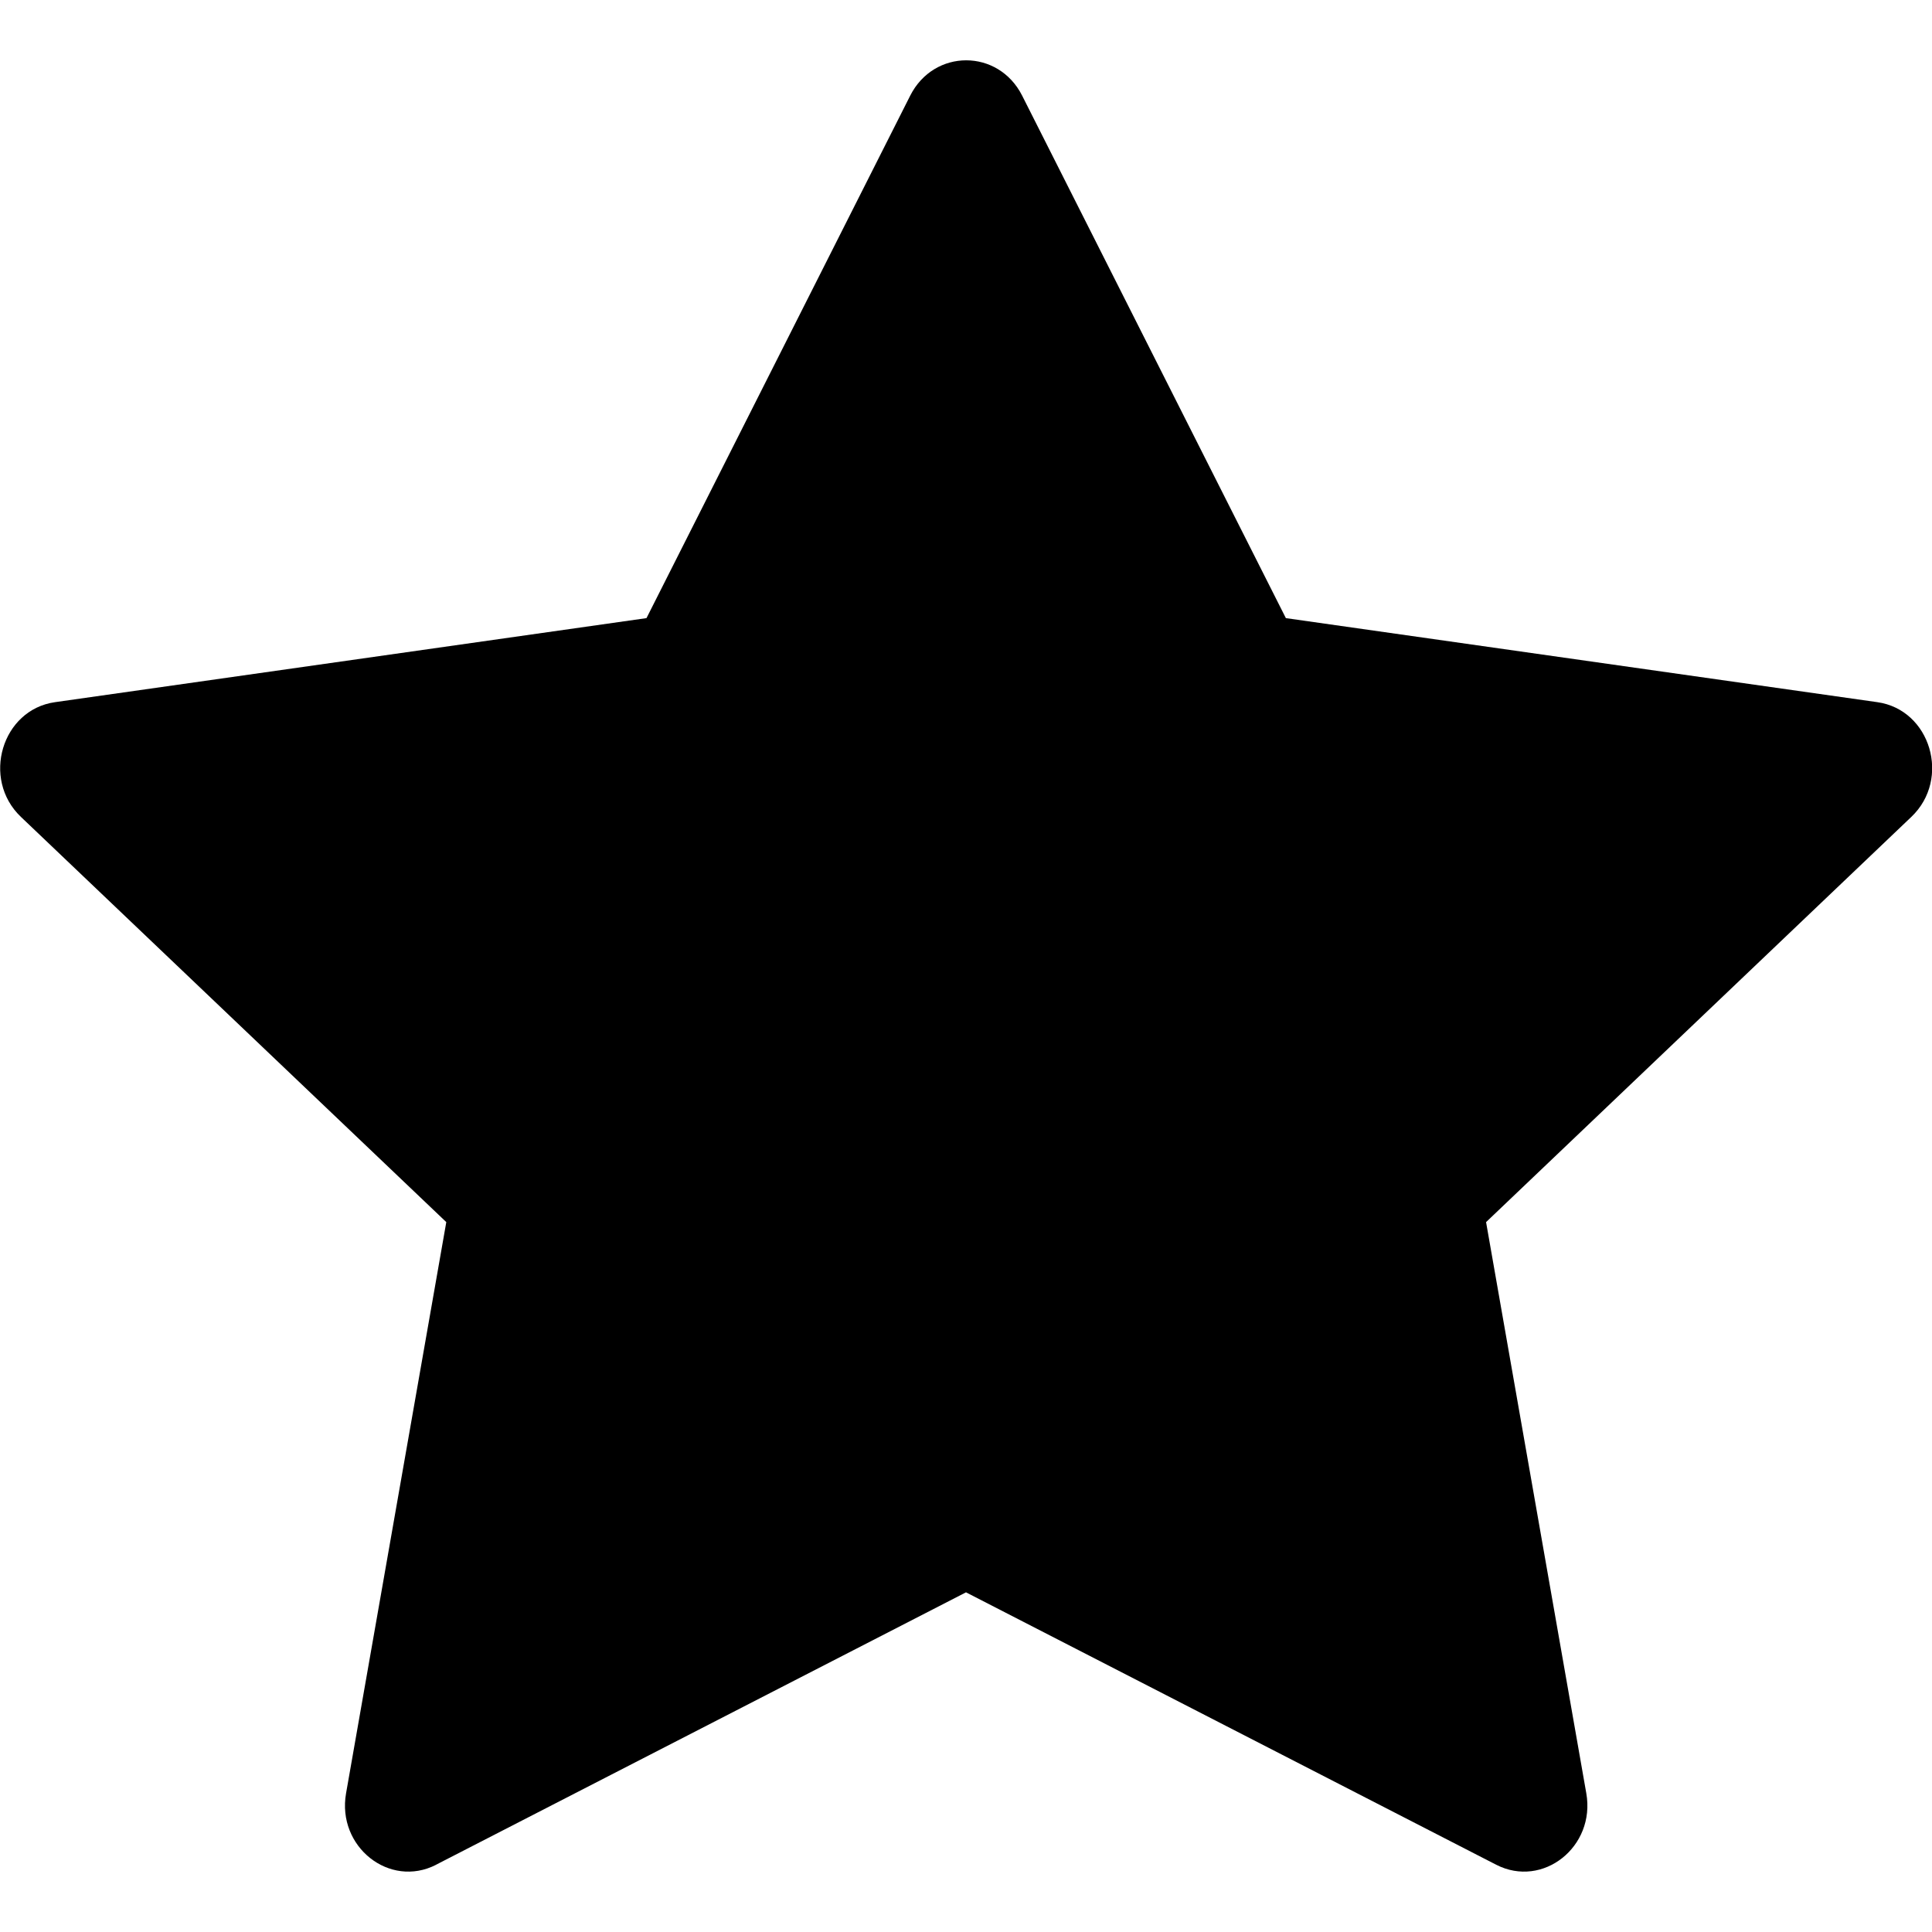
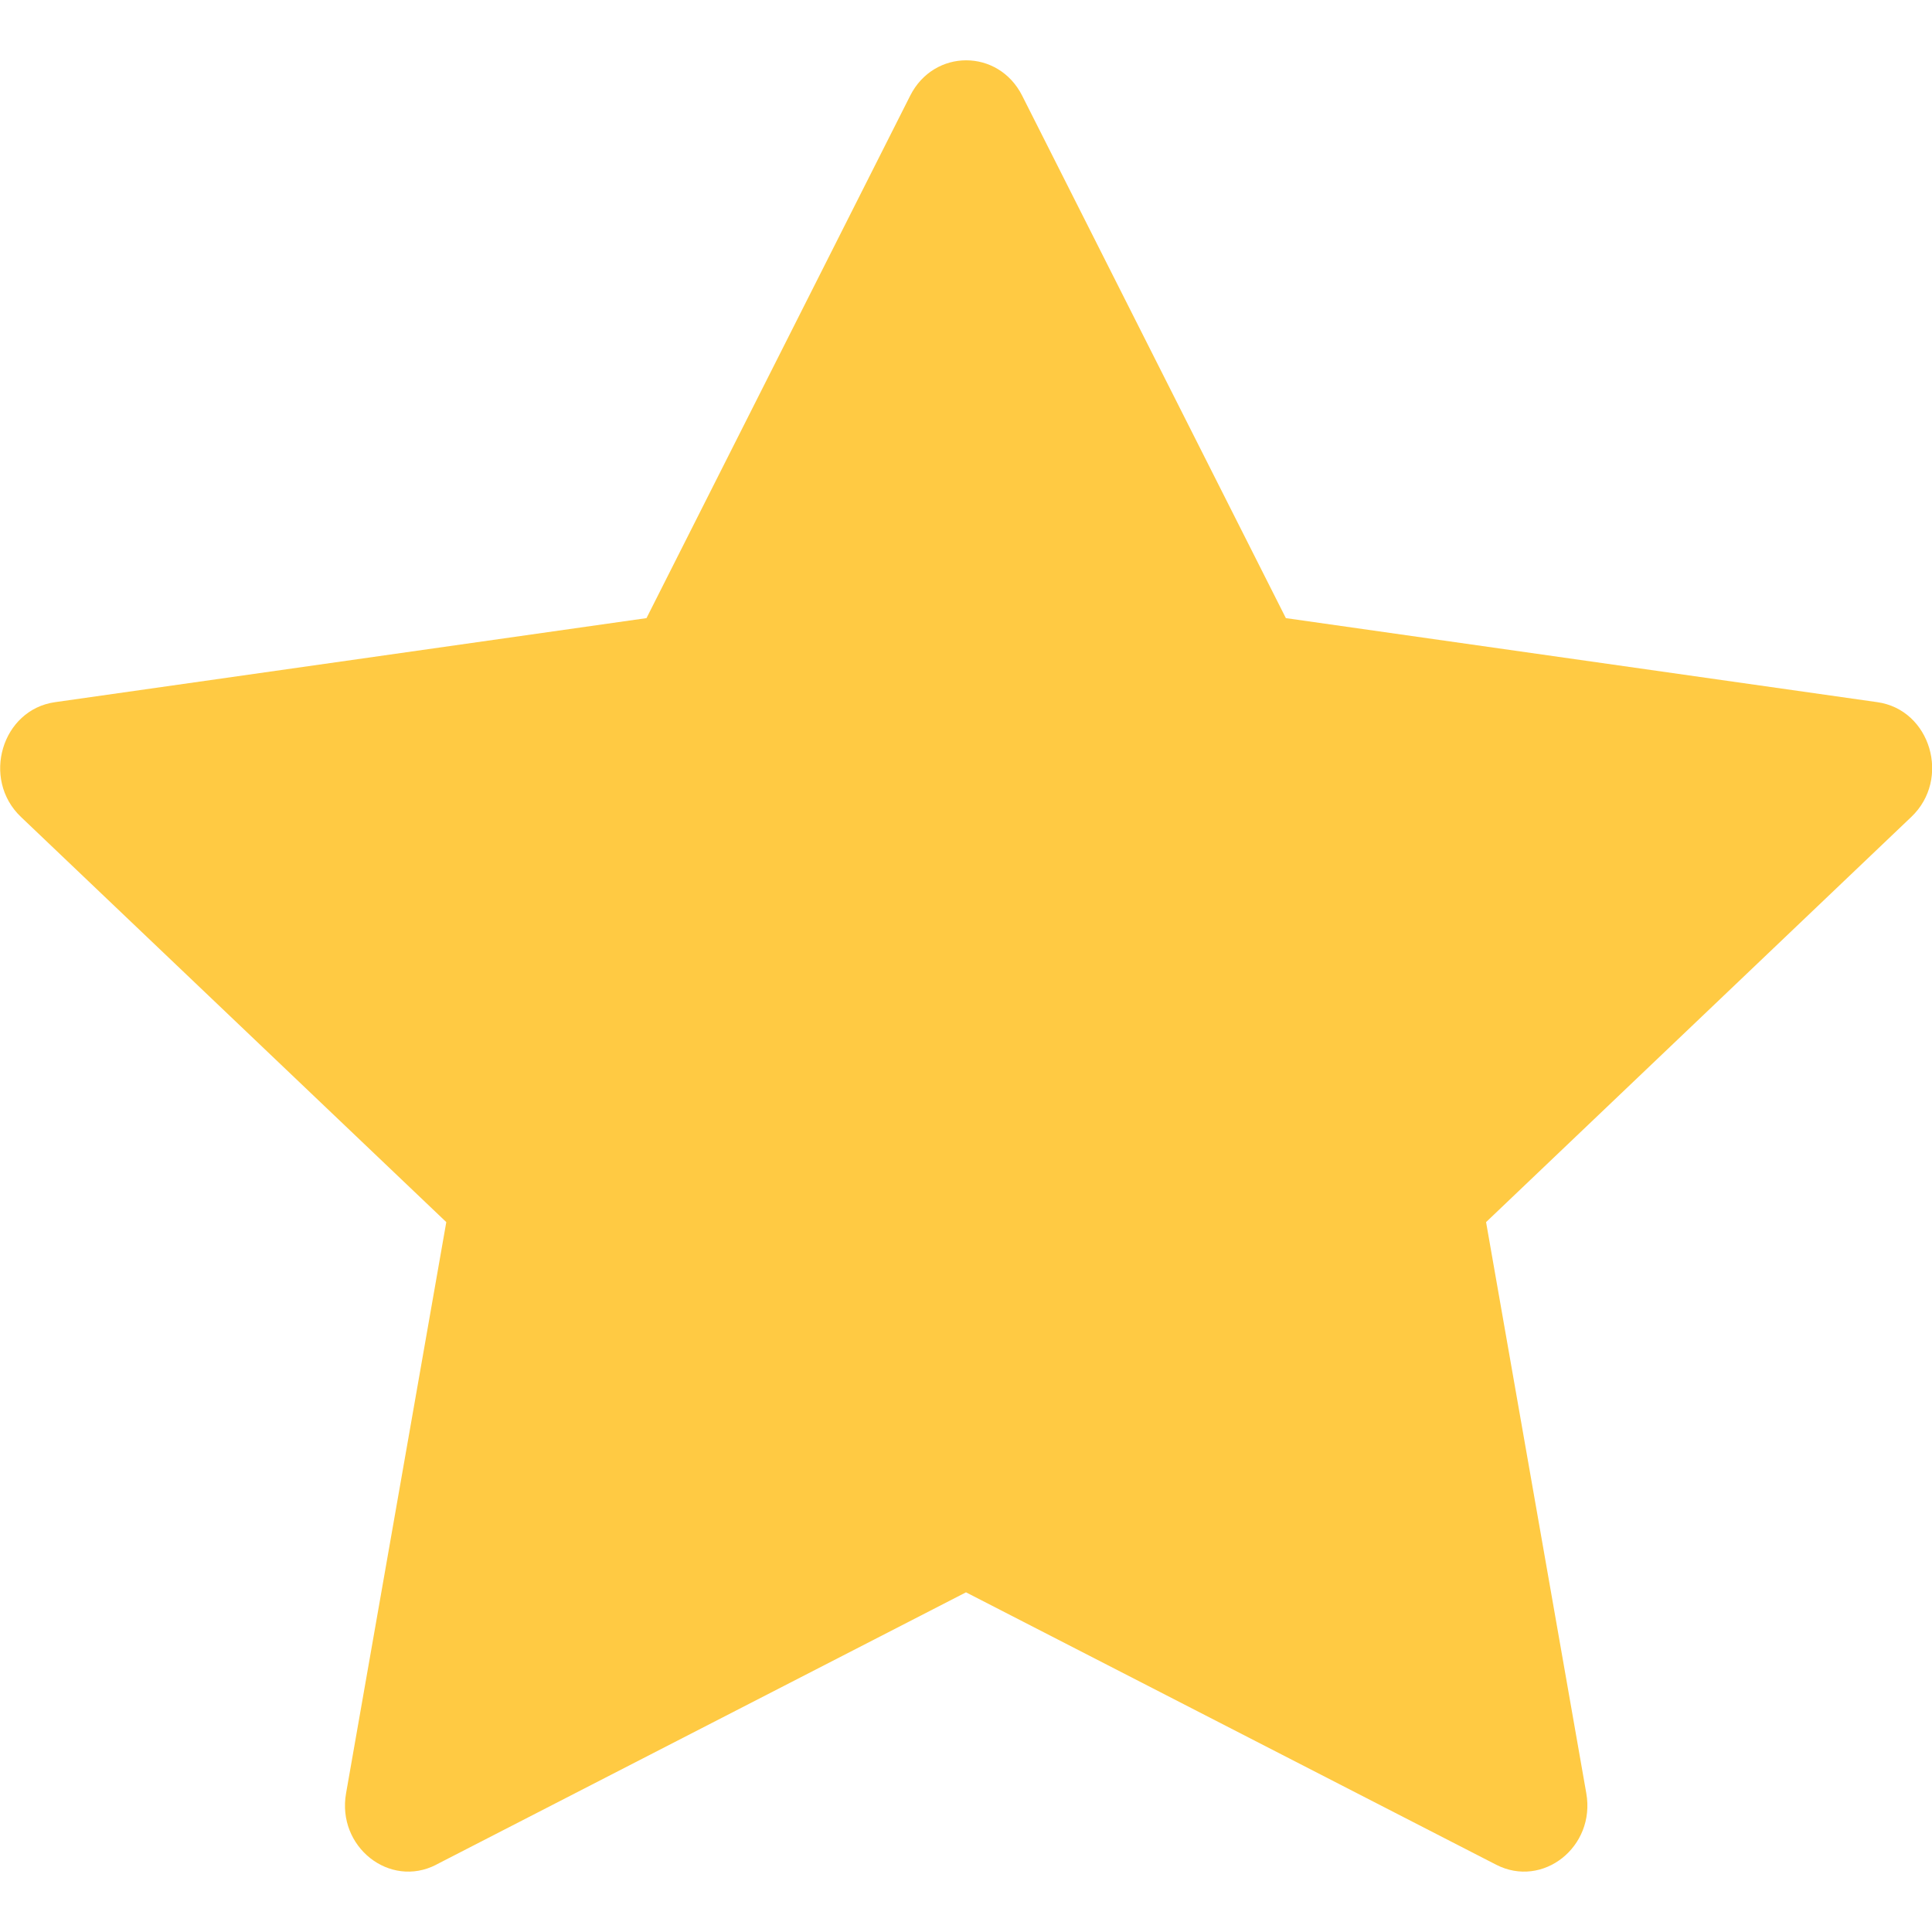
- <svg xmlns="http://www.w3.org/2000/svg" width="16" height="16" fill="currentColor" class="bi bi-star-fill" viewBox="0 0 16 16">
+ <svg xmlns="http://www.w3.org/2000/svg" width="16" height="16" fill="#FFCA43" class="bi bi-star-fill" viewBox="0 0 16 16">
  <path d="M3.612 15.443c-.386.198-.824-.149-.746-.592l.83-4.73L.173 6.765c-.329-.314-.158-.888.283-.95l4.898-.696L7.538.792c.197-.39.73-.39.927 0l2.184 4.327 4.898.696c.441.062.612.636.282.95l-3.522 3.356.83 4.73c.078.443-.36.79-.746.592L8 13.187l-4.389 2.256z" />
</svg>
